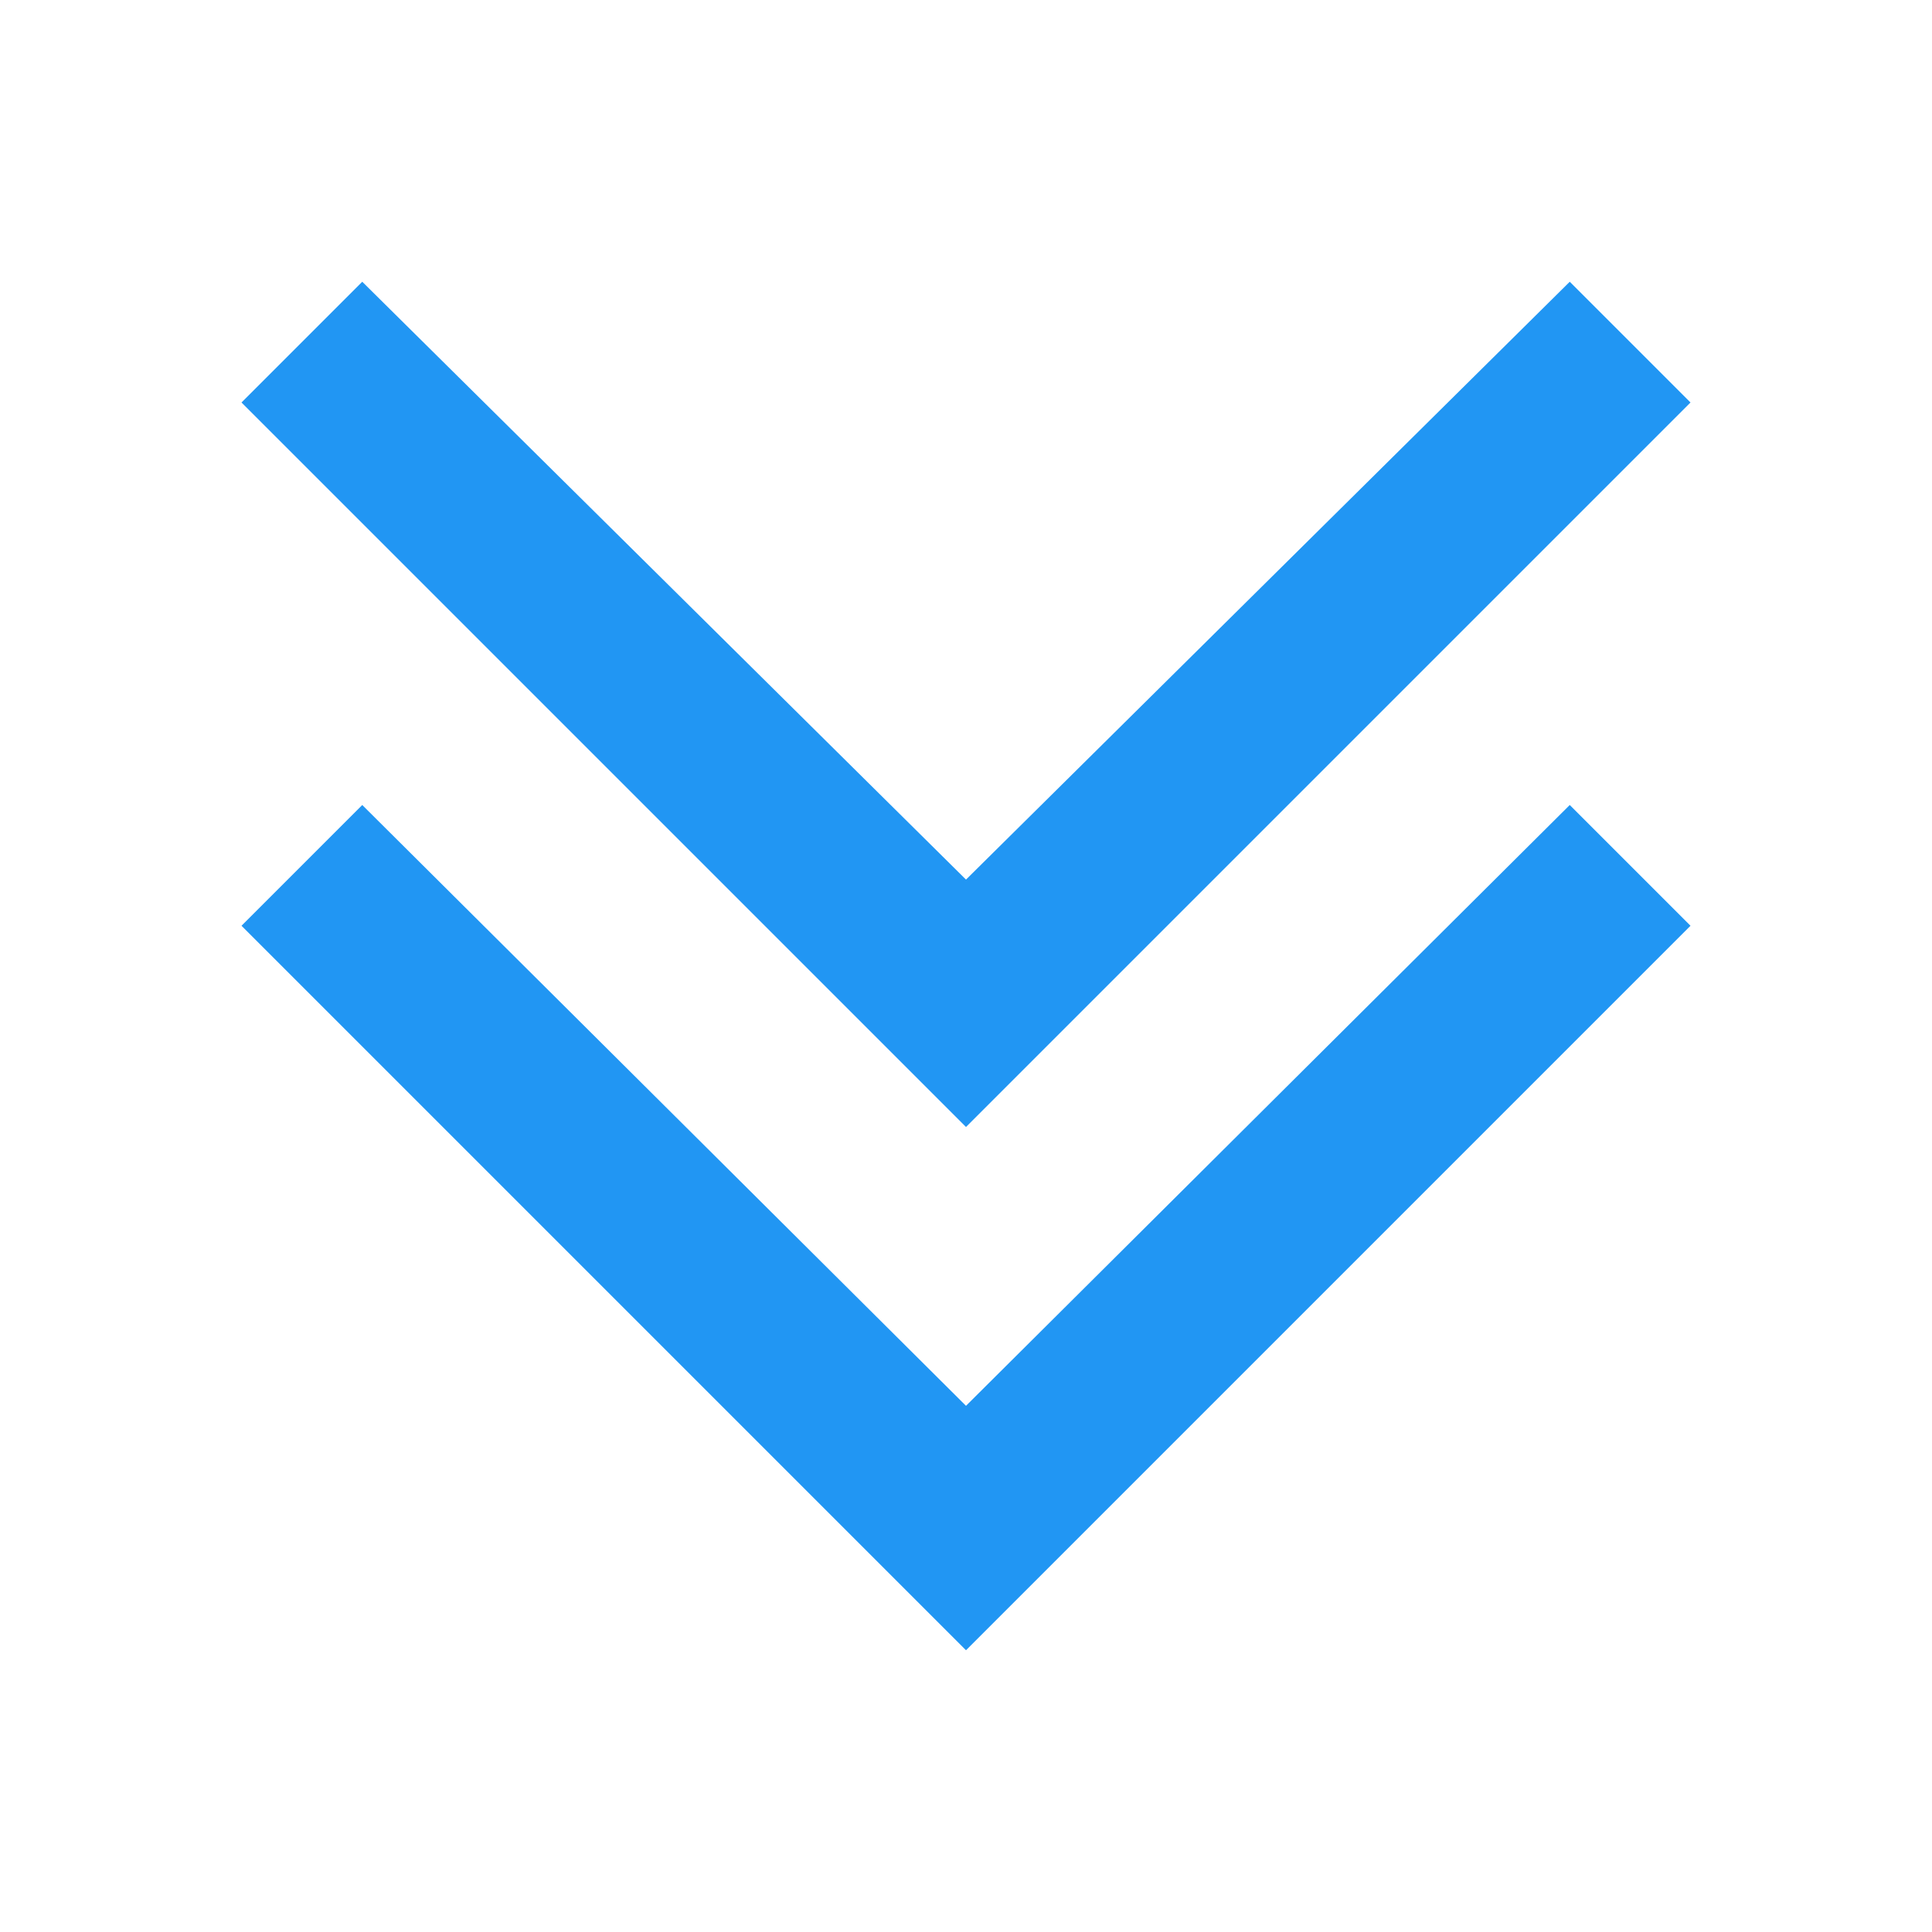
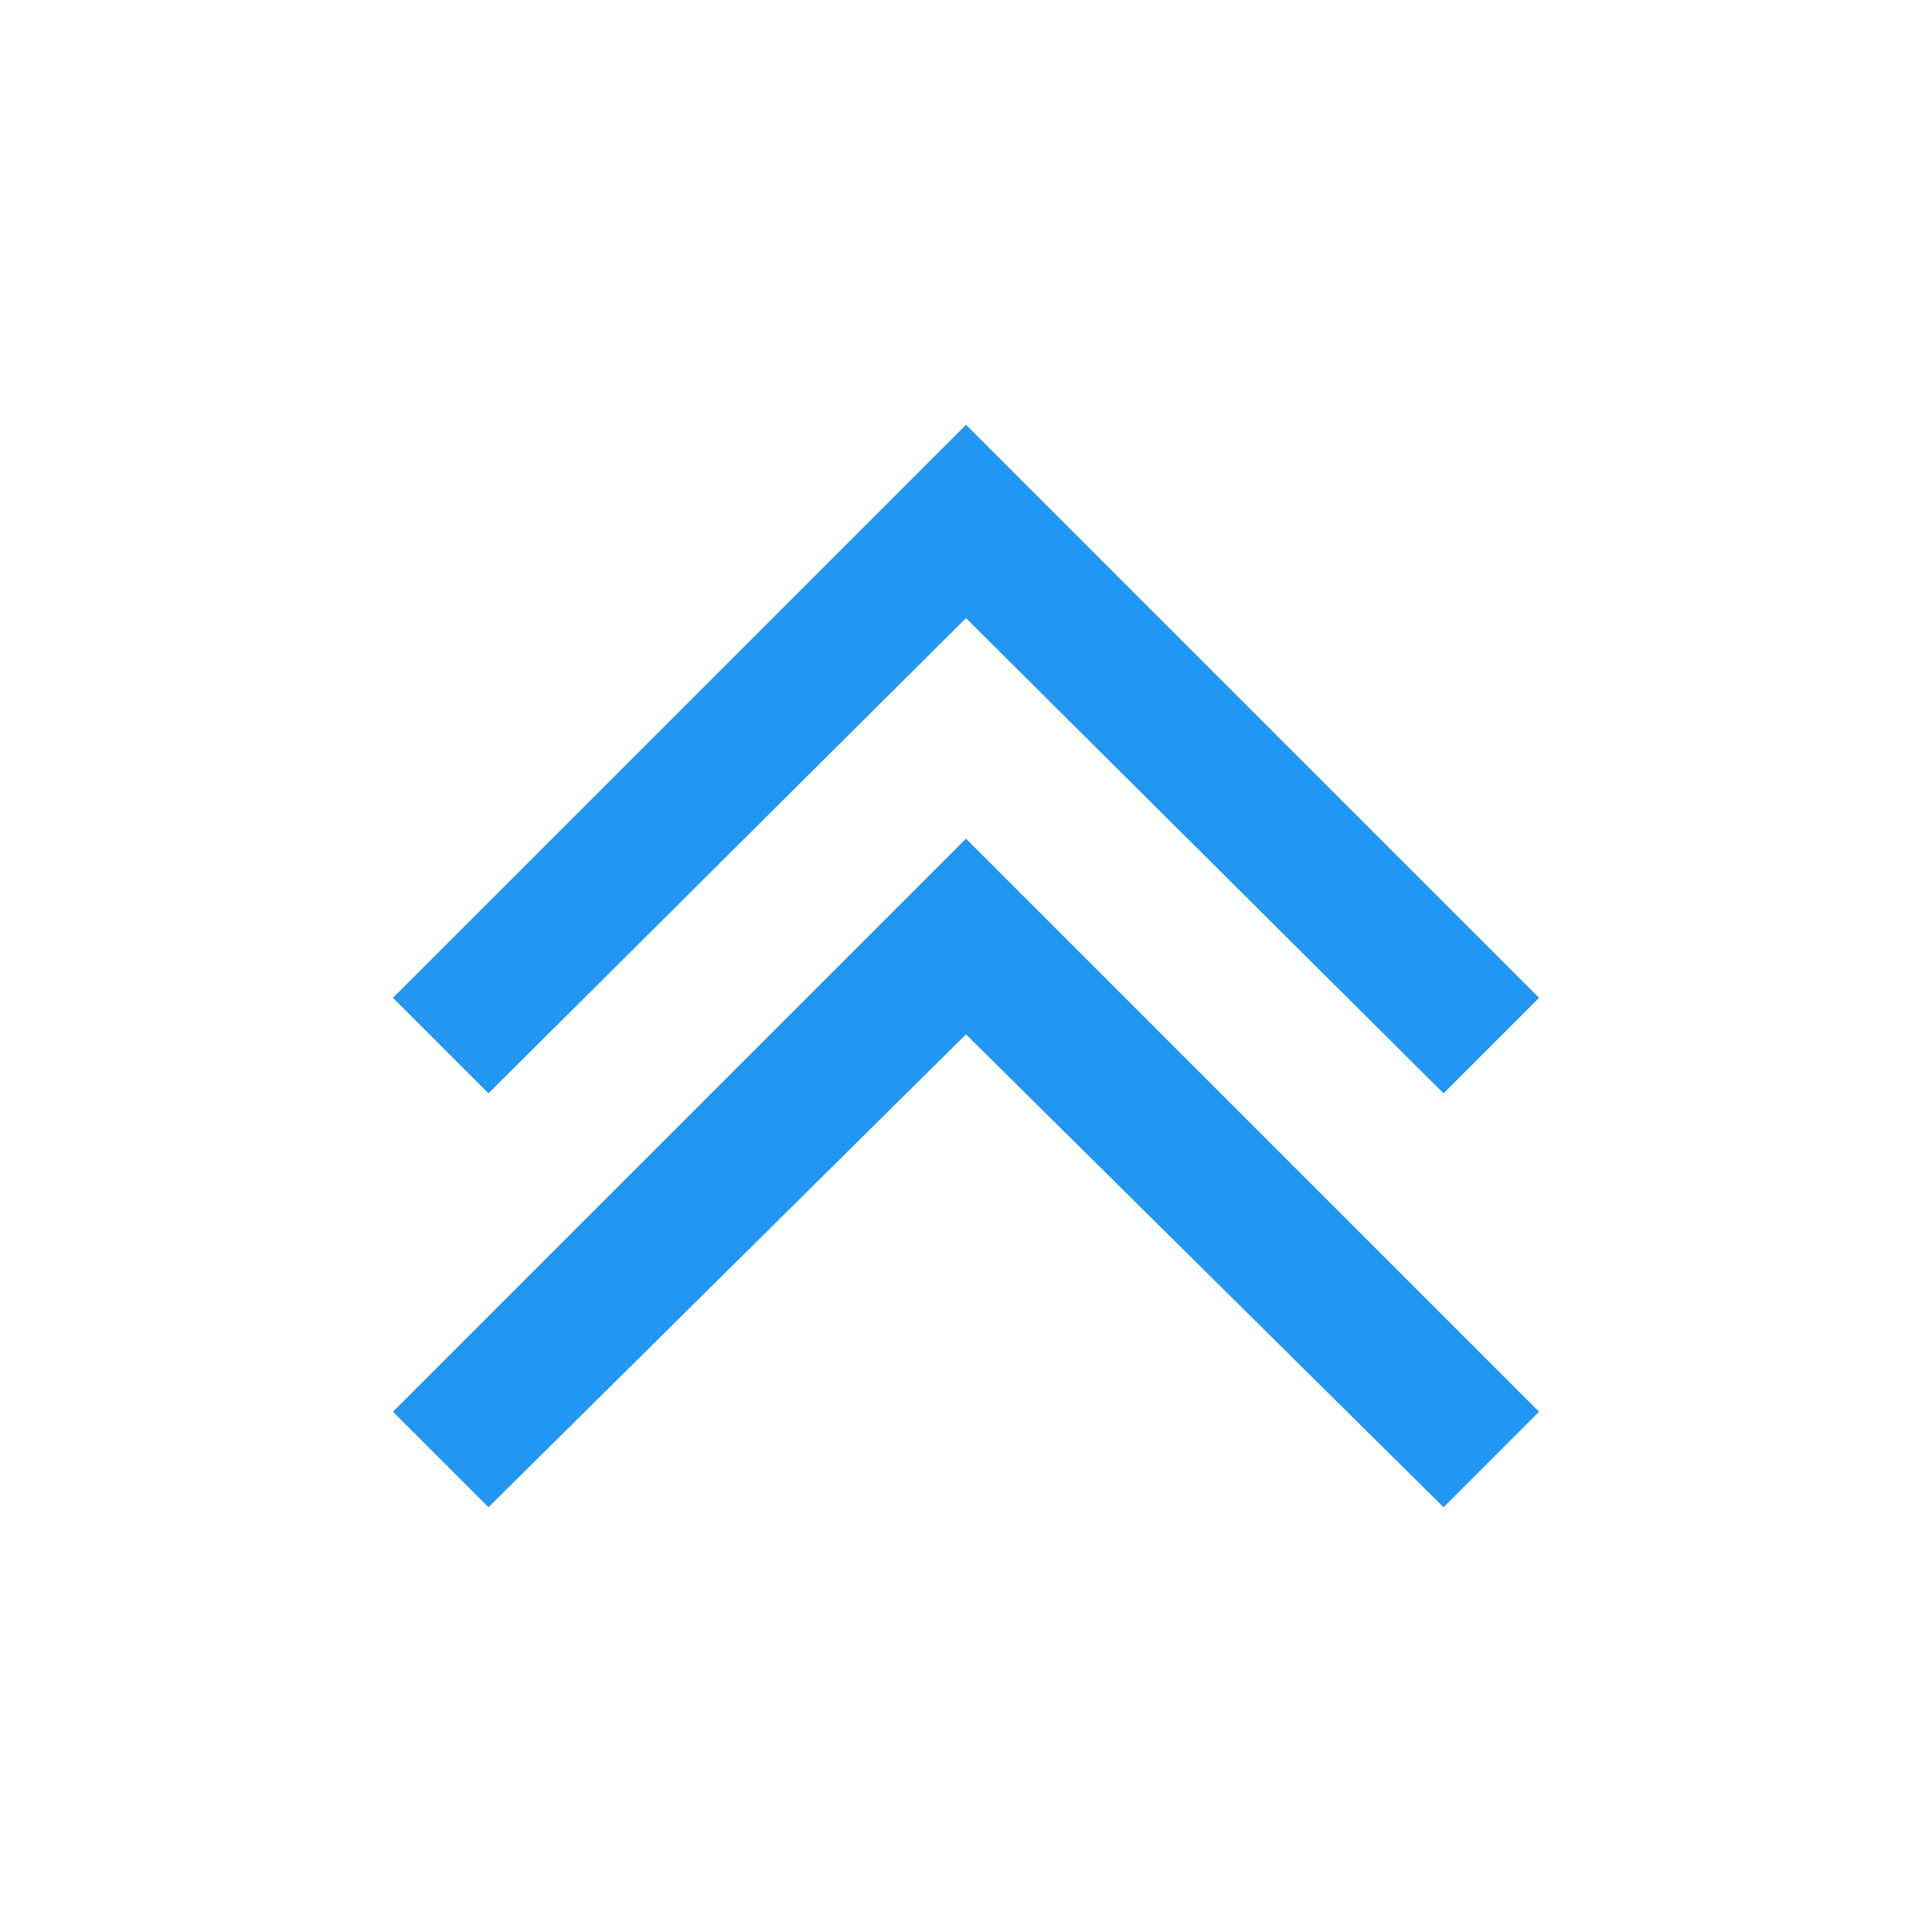
<svg xmlns="http://www.w3.org/2000/svg" contentScriptType="application/ecmascript" contentStyleType="text/css" enable-background="new 0 0 48 48" height="48px" id="????????_1" preserveAspectRatio="xMidYMid meet" style="fill:#000000" version="1.1" viewBox="0 0 48 48" width="48px" x="0px" xml:space="preserve" y="0px" zoomAndPan="magnify">
-   <g>
-     <polygon fill="#2196F3" points="42,10 39,7 24,21.853 9,7 6,10 24,28  " />
-     <polygon fill="#2196F3" points="42,23 39,20 24,34.927 9,20 6,23 24,41  " />
+   <defs id="defs11" />
+   <g id="g3" transform="matrix(0.7909605,0,0,0.7909605,5.016949,5.016949)">
+     <polygon points="6,38 24,20 42,38 39,41 24,26.147 9,41 " id="polygon5" style="fill:#2196f3" />
+     <polygon points="6,25 24,7 42,25 39,28 24,13.073 9,28 " id="polygon7" style="fill:#2196f3" />
  </g>
</svg>
